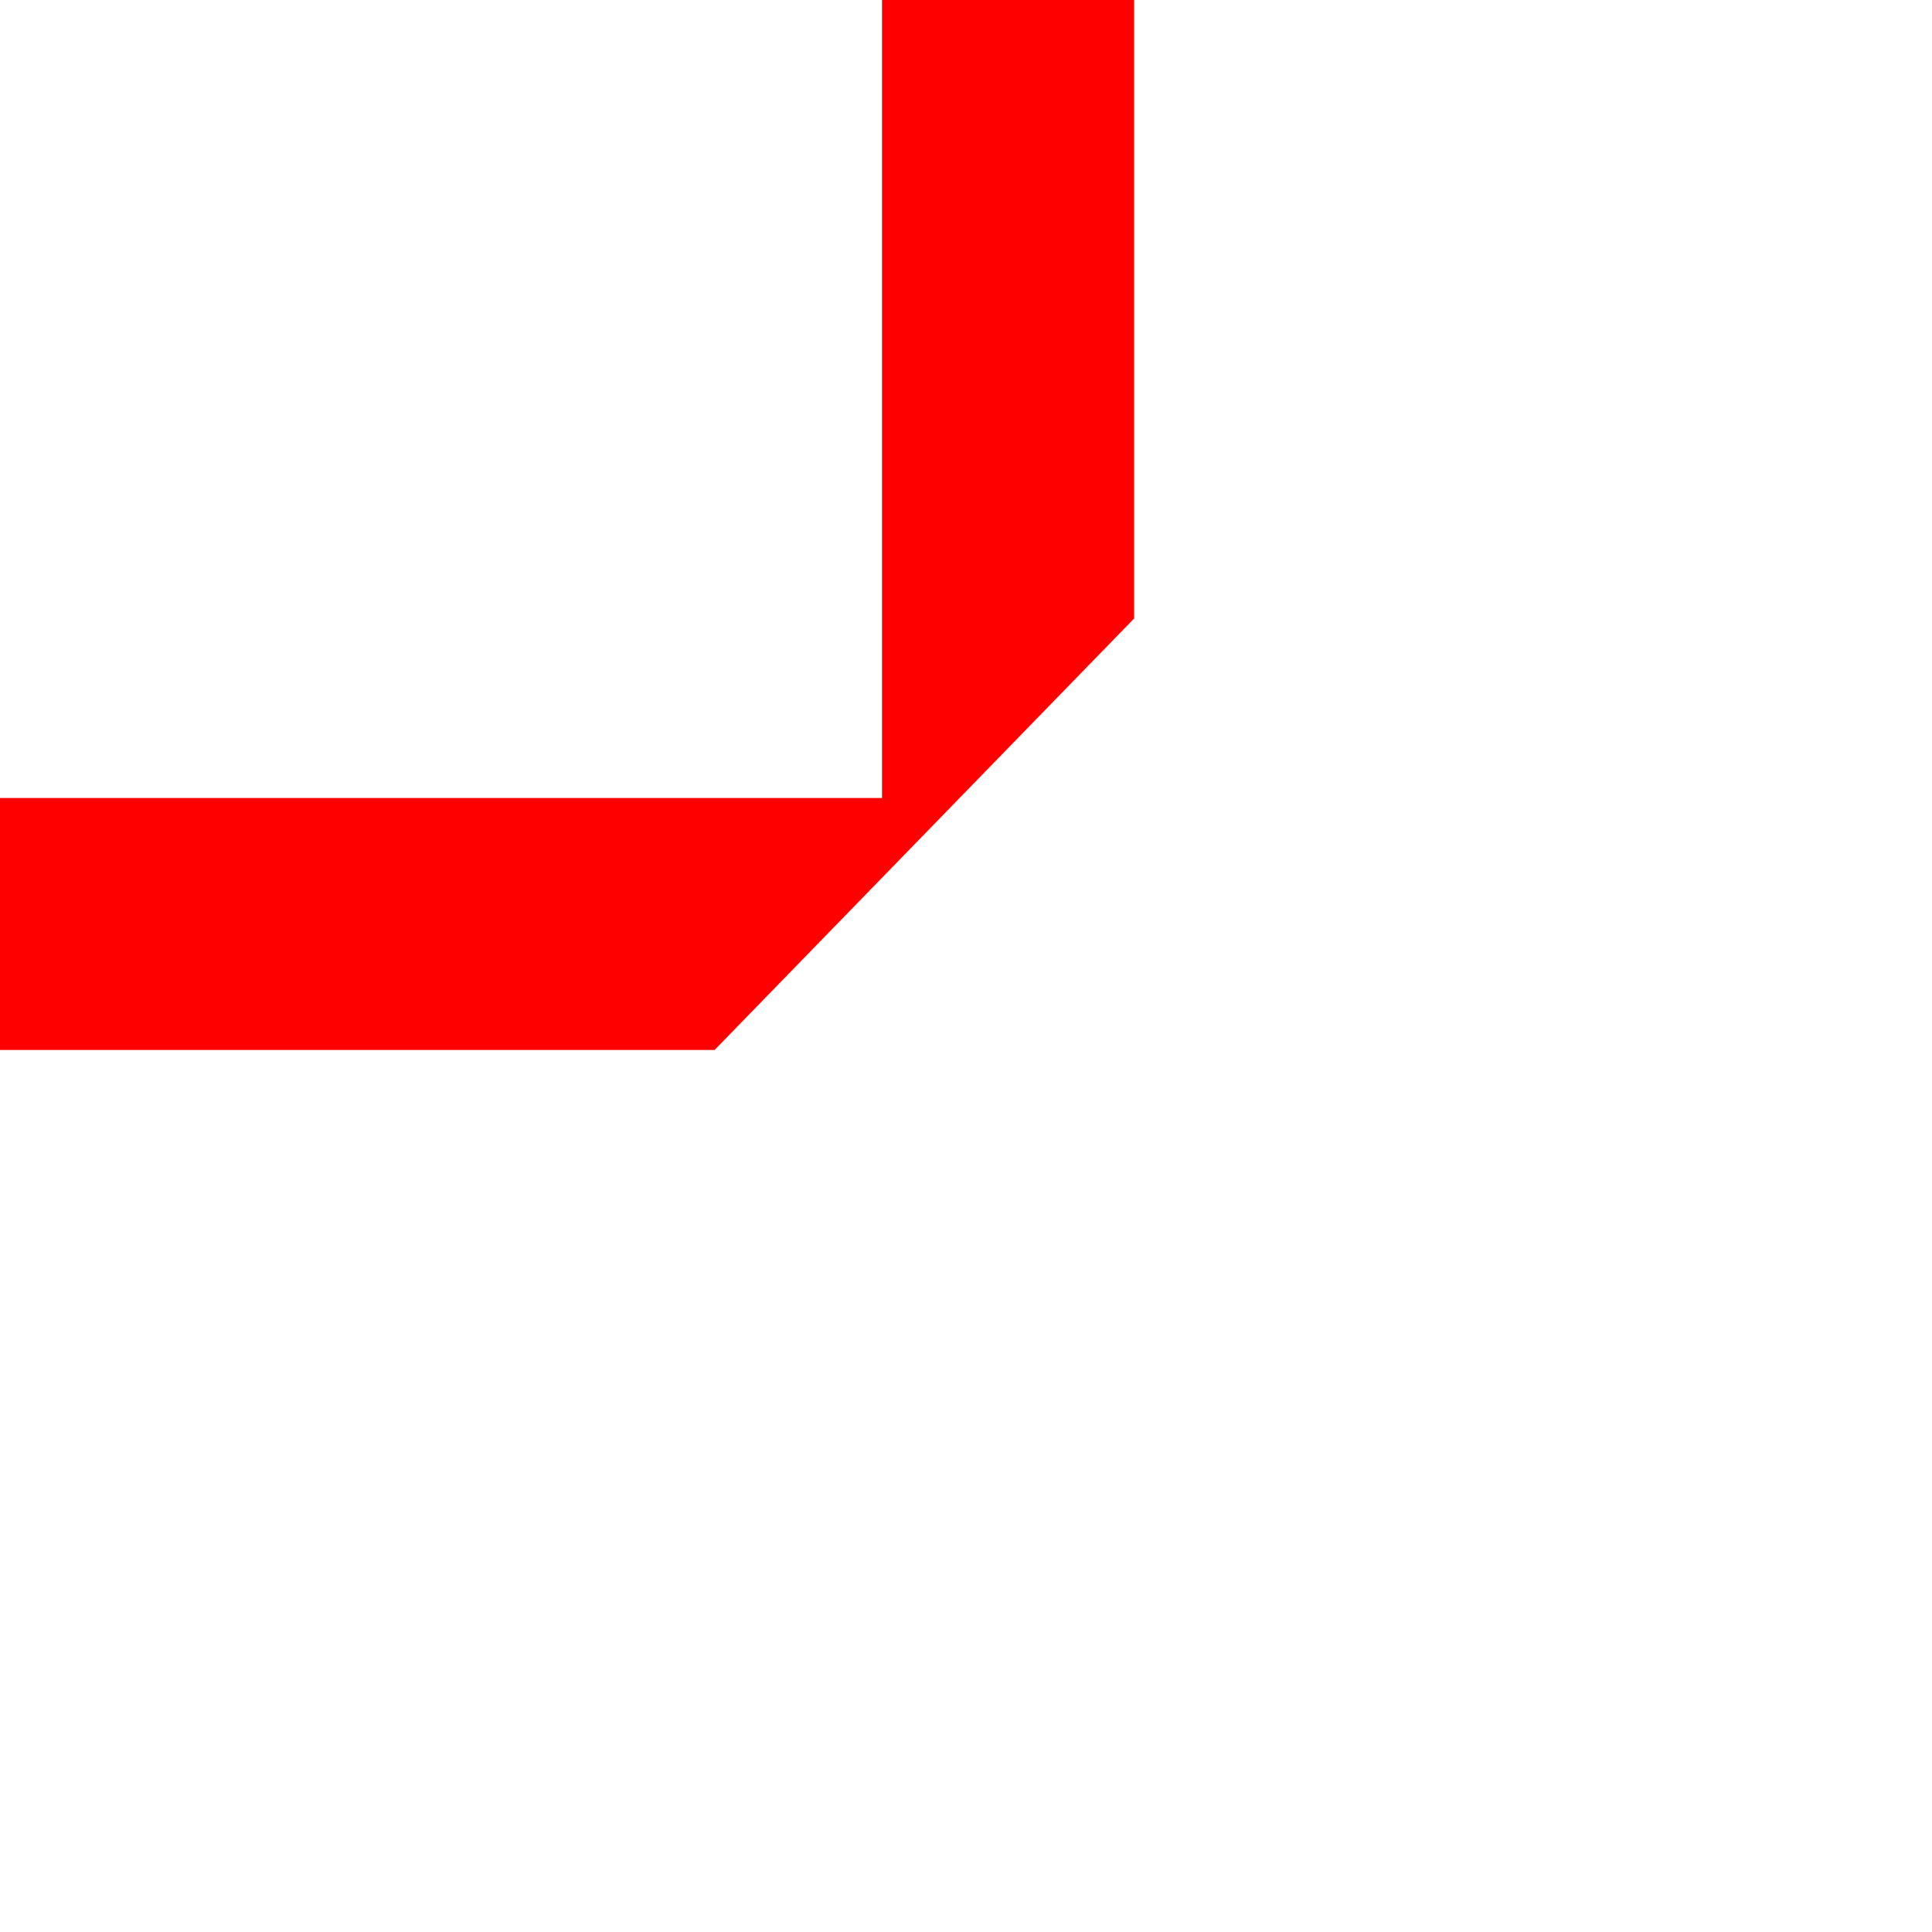
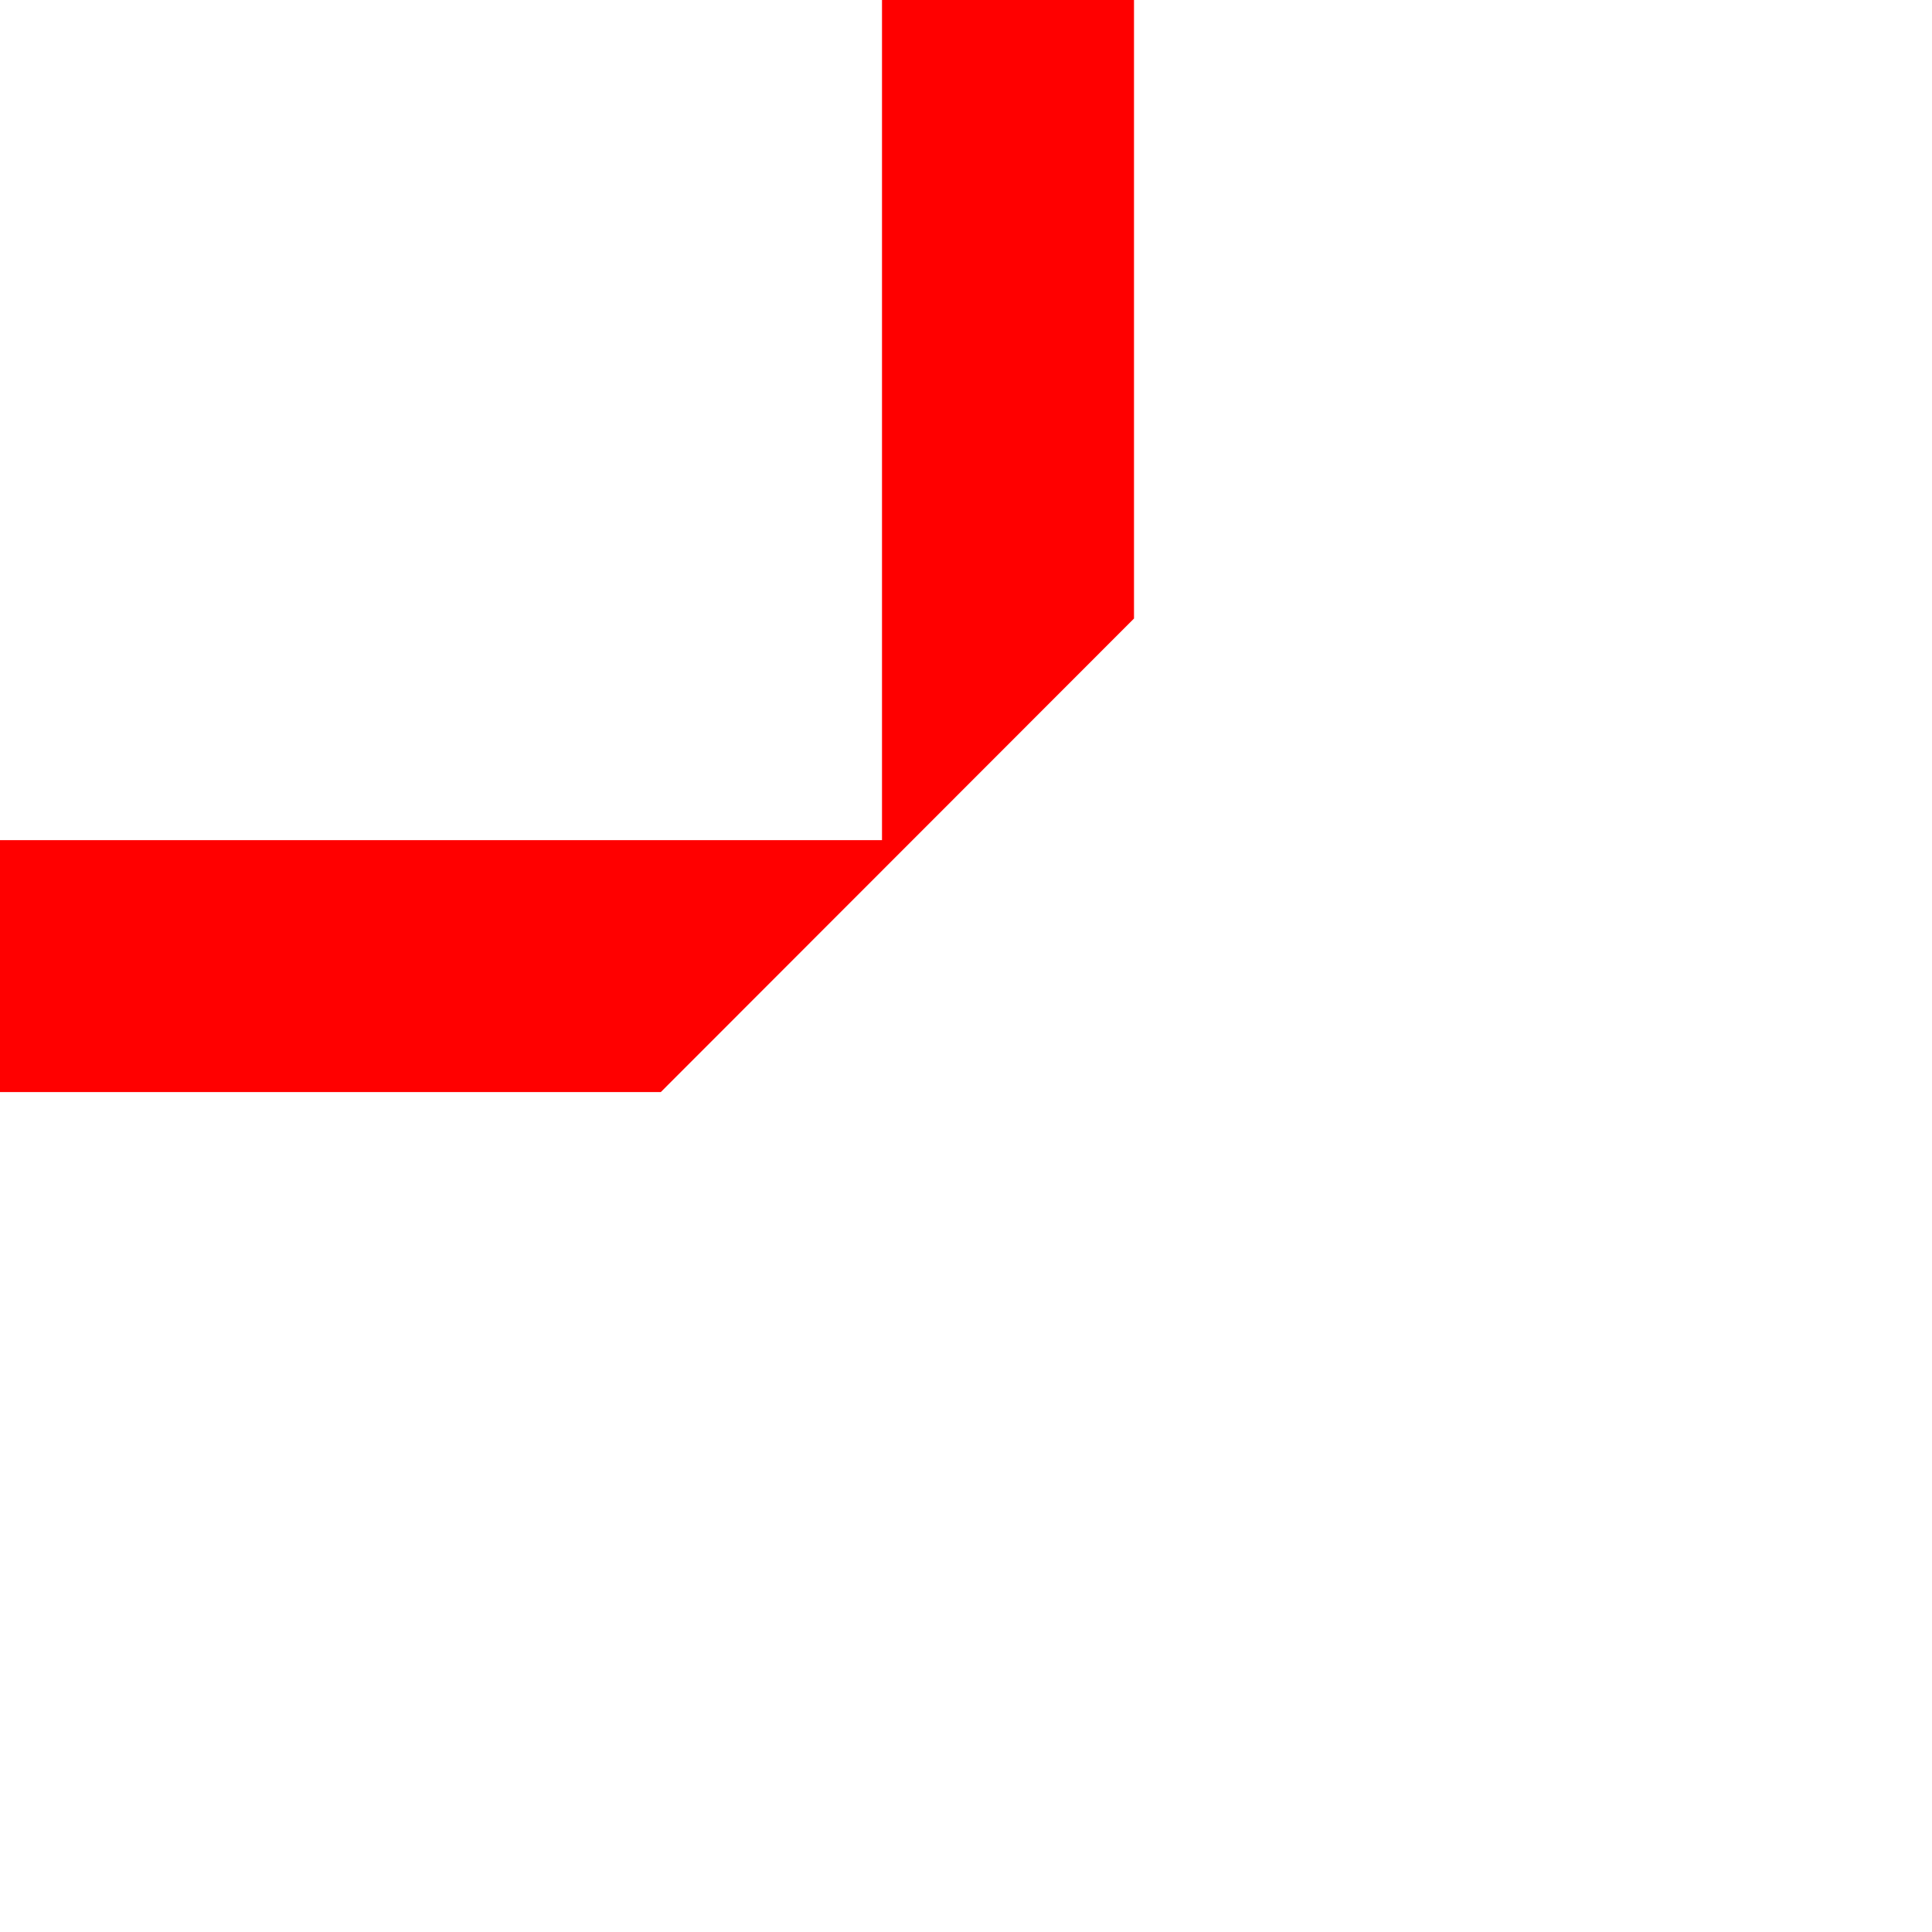
<svg xmlns="http://www.w3.org/2000/svg" width="46" height="46" id="svg3419" version="1.1">
  <defs id="defs3421" />
  <g id="layer1" transform="translate(0,-2)">
-     <path style="fill:#ff0000;fill-opacity:1;stroke:none" d="M 27,0 21,0 21,19 0,19 0,25 17.011,25 27,14.727 27,14.688 27,14.469 z" id="path4653" transform="translate(0,2)" />
+     <path style="fill:#ff0000;fill-opacity:1;stroke:none" d="m 27,0 -6,0 0,20.003 -21,0 0,5.999 15.733,0 L 27,14.727 27,14.688 27,14.469 z" id="path4653" transform="translate(0,2)" />
  </g>
</svg>
